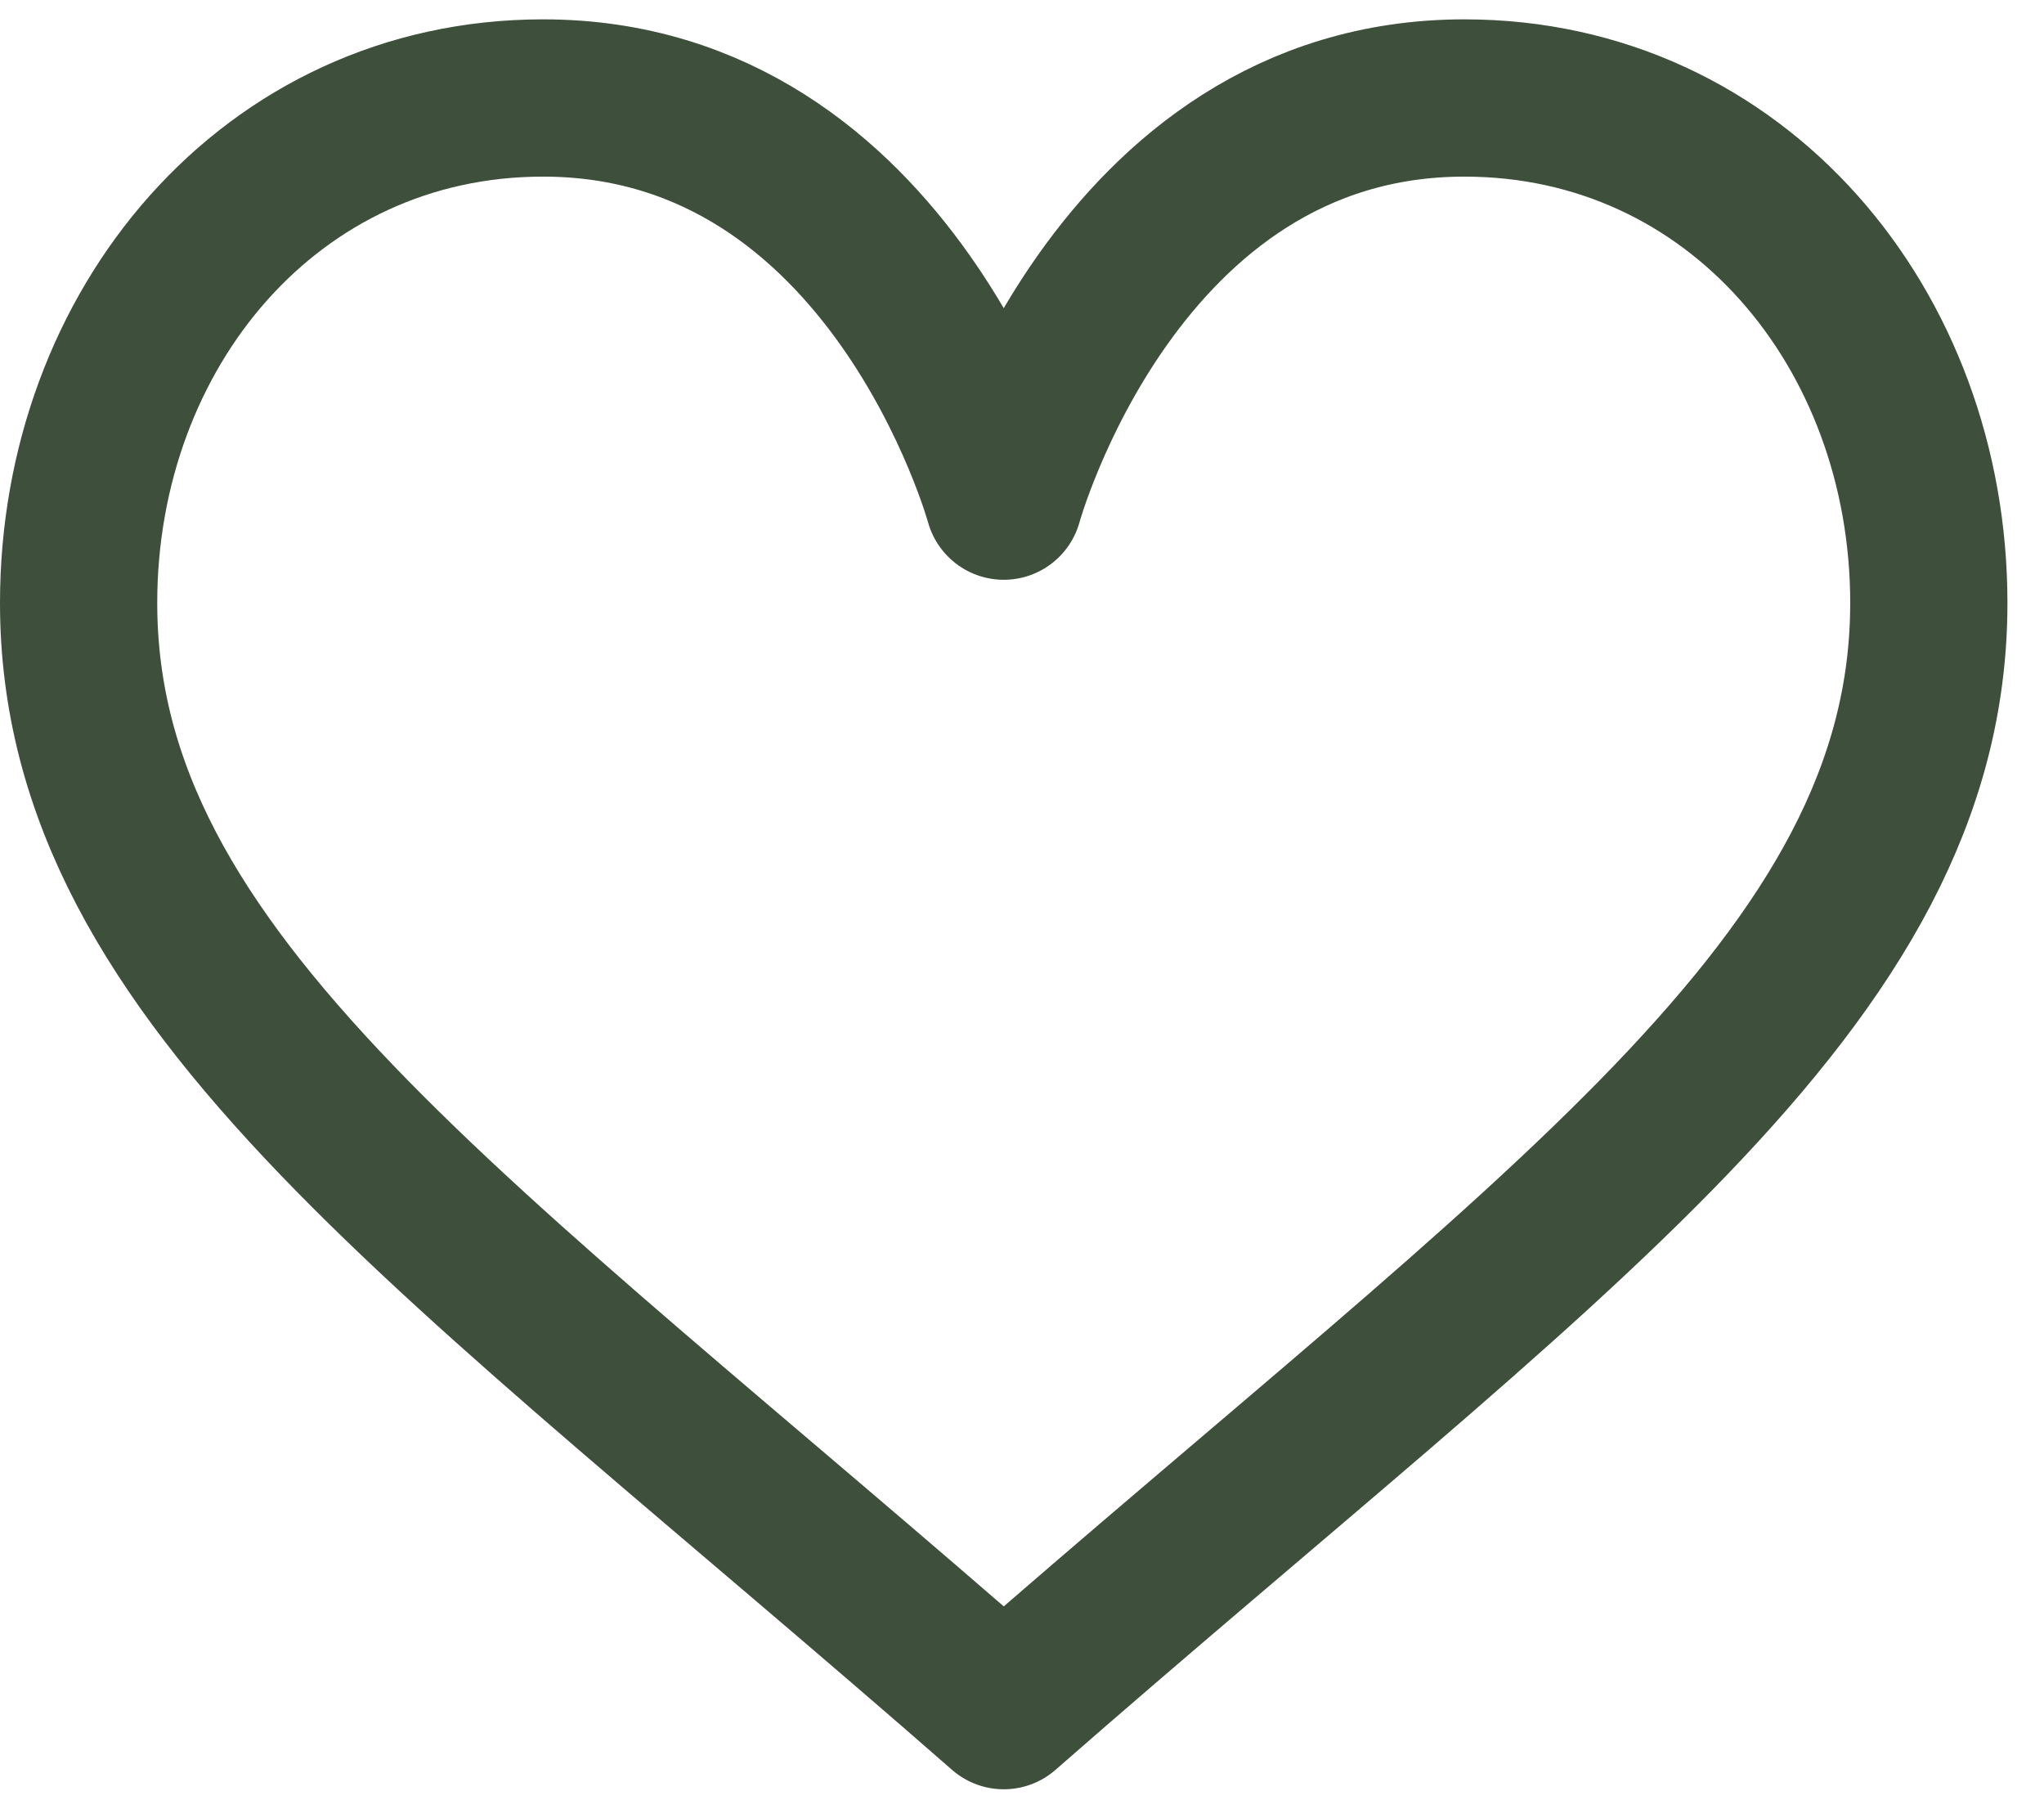
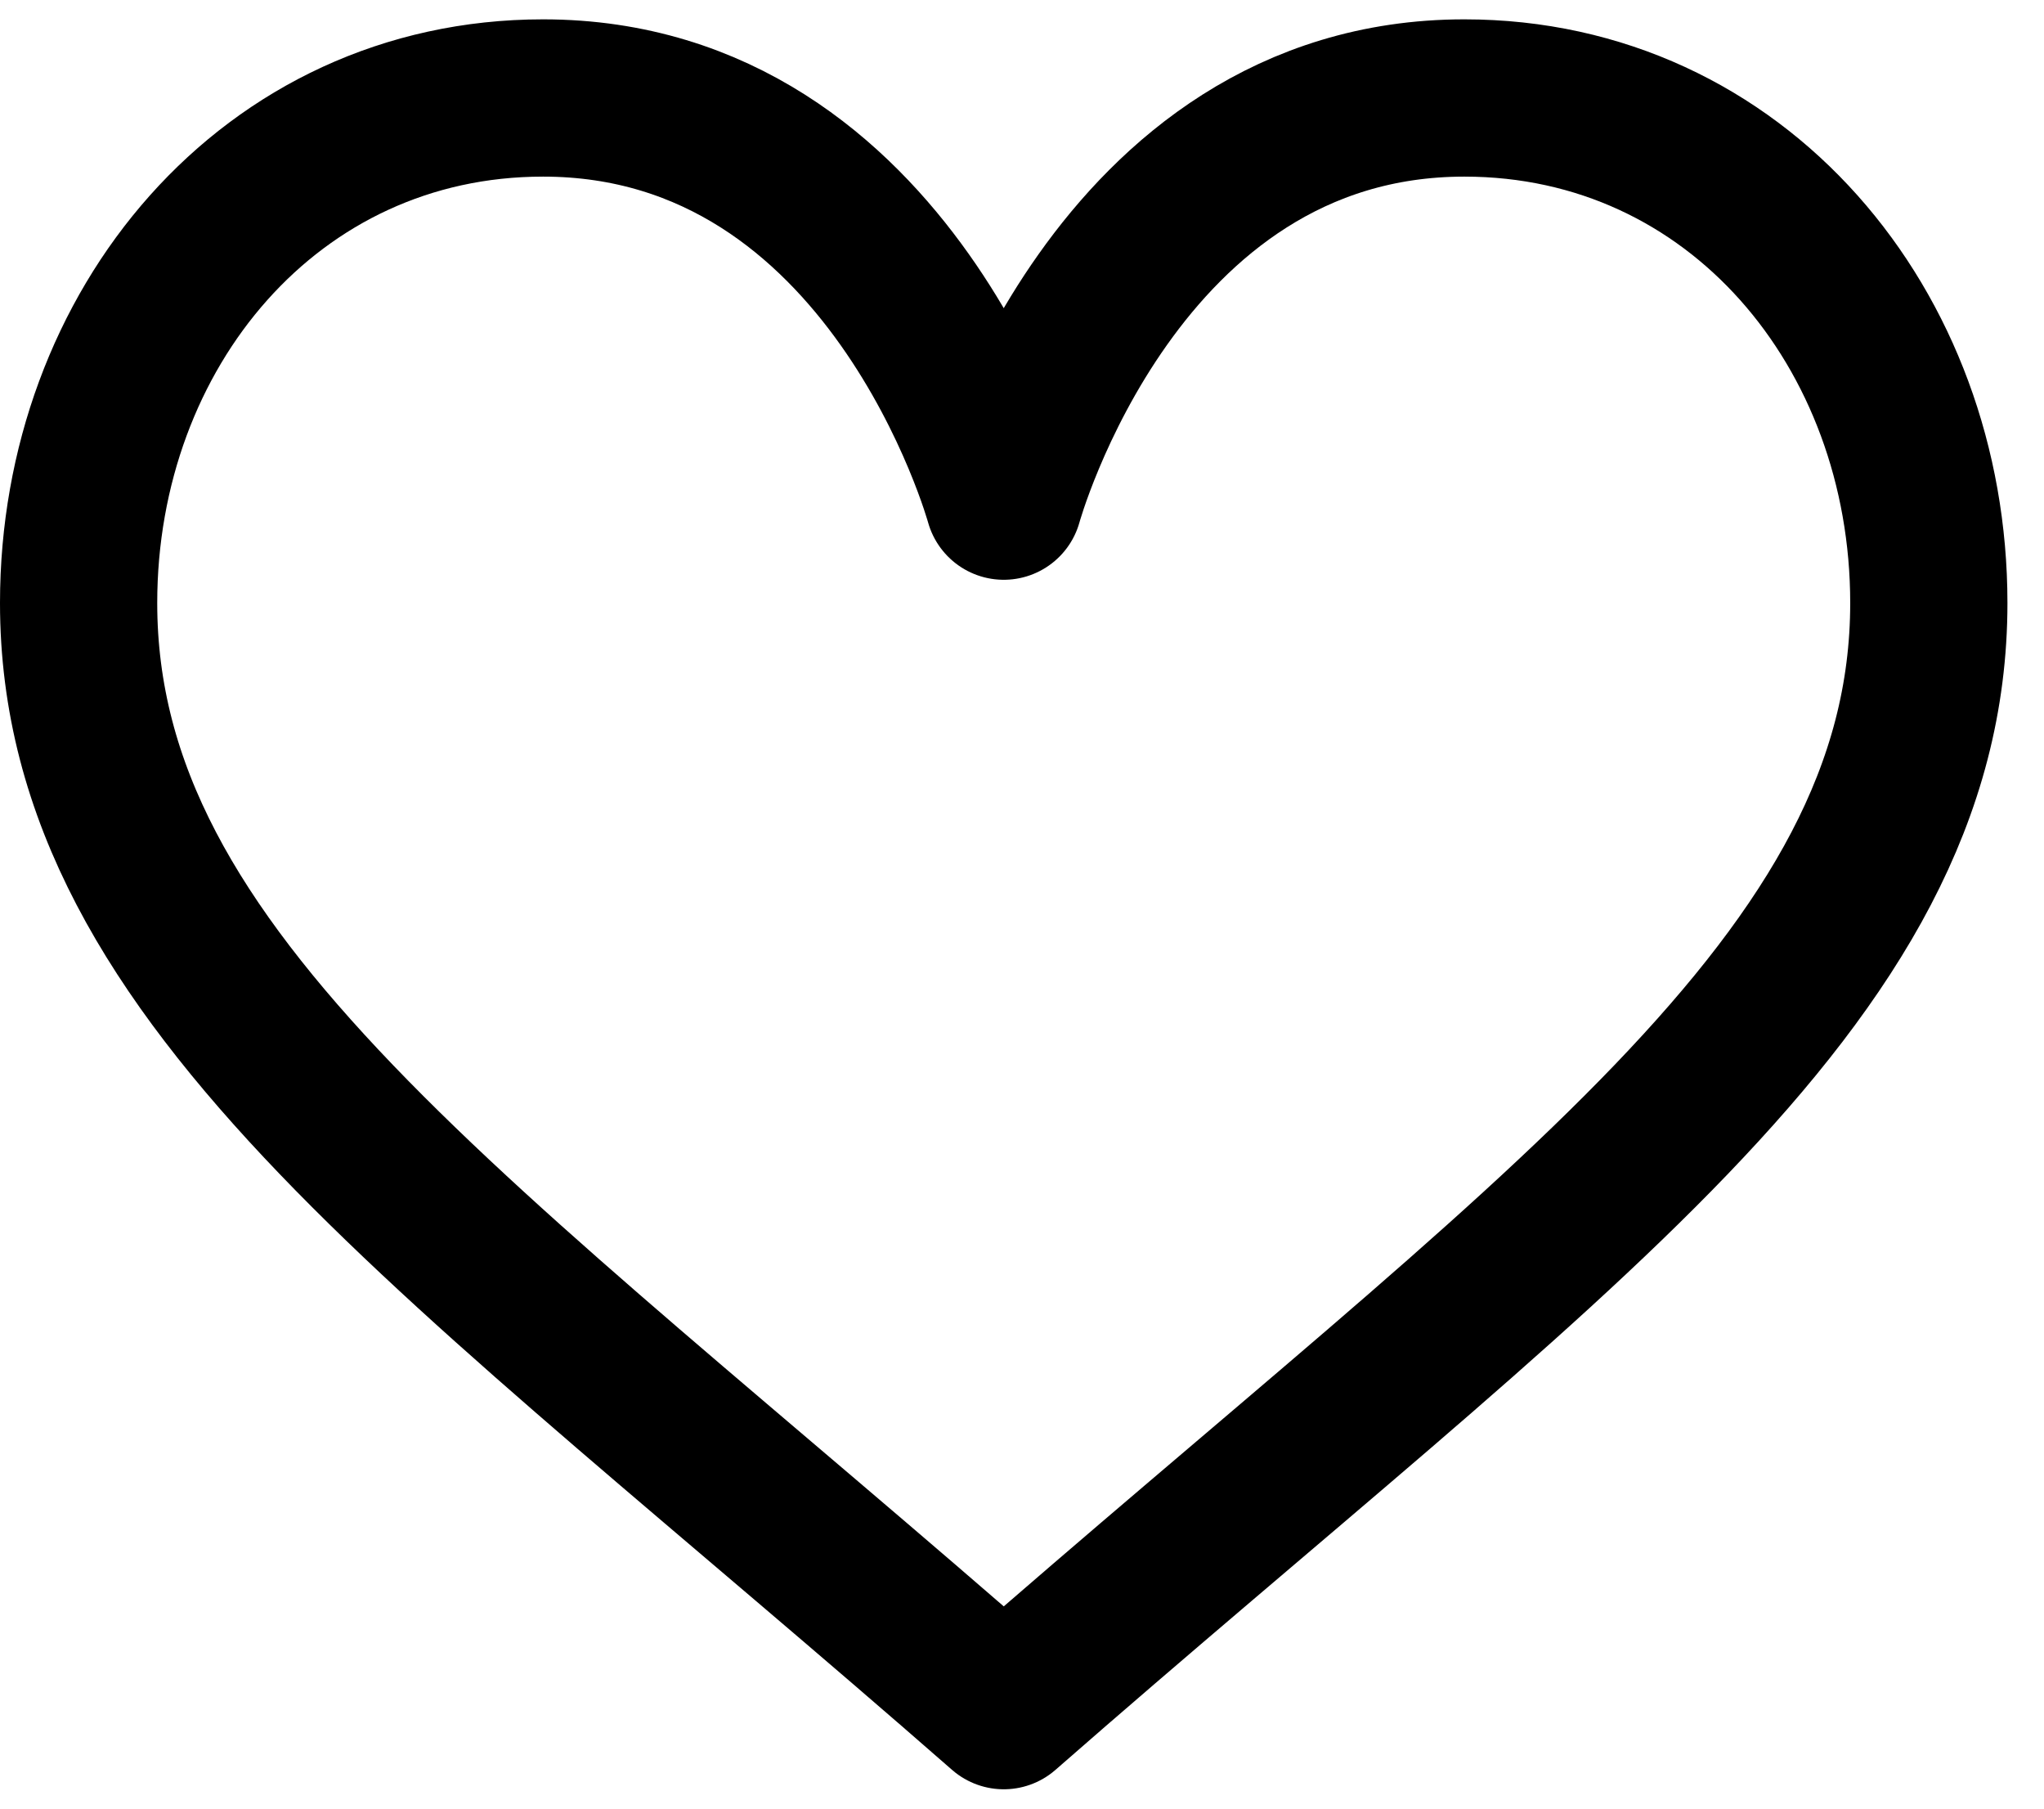
<svg xmlns="http://www.w3.org/2000/svg" width="26" height="23" viewBox="0 0 26 23" fill="none">
-   <path d="M12.768 6.373C12.768 6.373 14.174 1.246 18.627 1.246C22.096 1.246 24.535 4.185 24.535 7.668C24.535 12.484 19.718 15.673 12.768 21.754C5.818 15.673 1 12.484 1 7.668C1 4.185 3.439 1.246 6.908 1.246C11.361 1.246 12.768 6.373 12.768 6.373Z" stroke="#3E503C" stroke-width="2" stroke-miterlimit="10" stroke-linecap="round" stroke-linejoin="round" />
+   <path d="M12.768 6.373C12.768 6.373 14.174 1.246 18.627 1.246C22.096 1.246 24.535 4.185 24.535 7.668C24.535 12.484 19.718 15.673 12.768 21.754C5.818 15.673 1 12.484 1 7.668C1 4.185 3.439 1.246 6.908 1.246C11.361 1.246 12.768 6.373 12.768 6.373Z" stroke="#000" stroke-width="2" stroke-miterlimit="10" stroke-linecap="round" stroke-linejoin="round" />
</svg>
